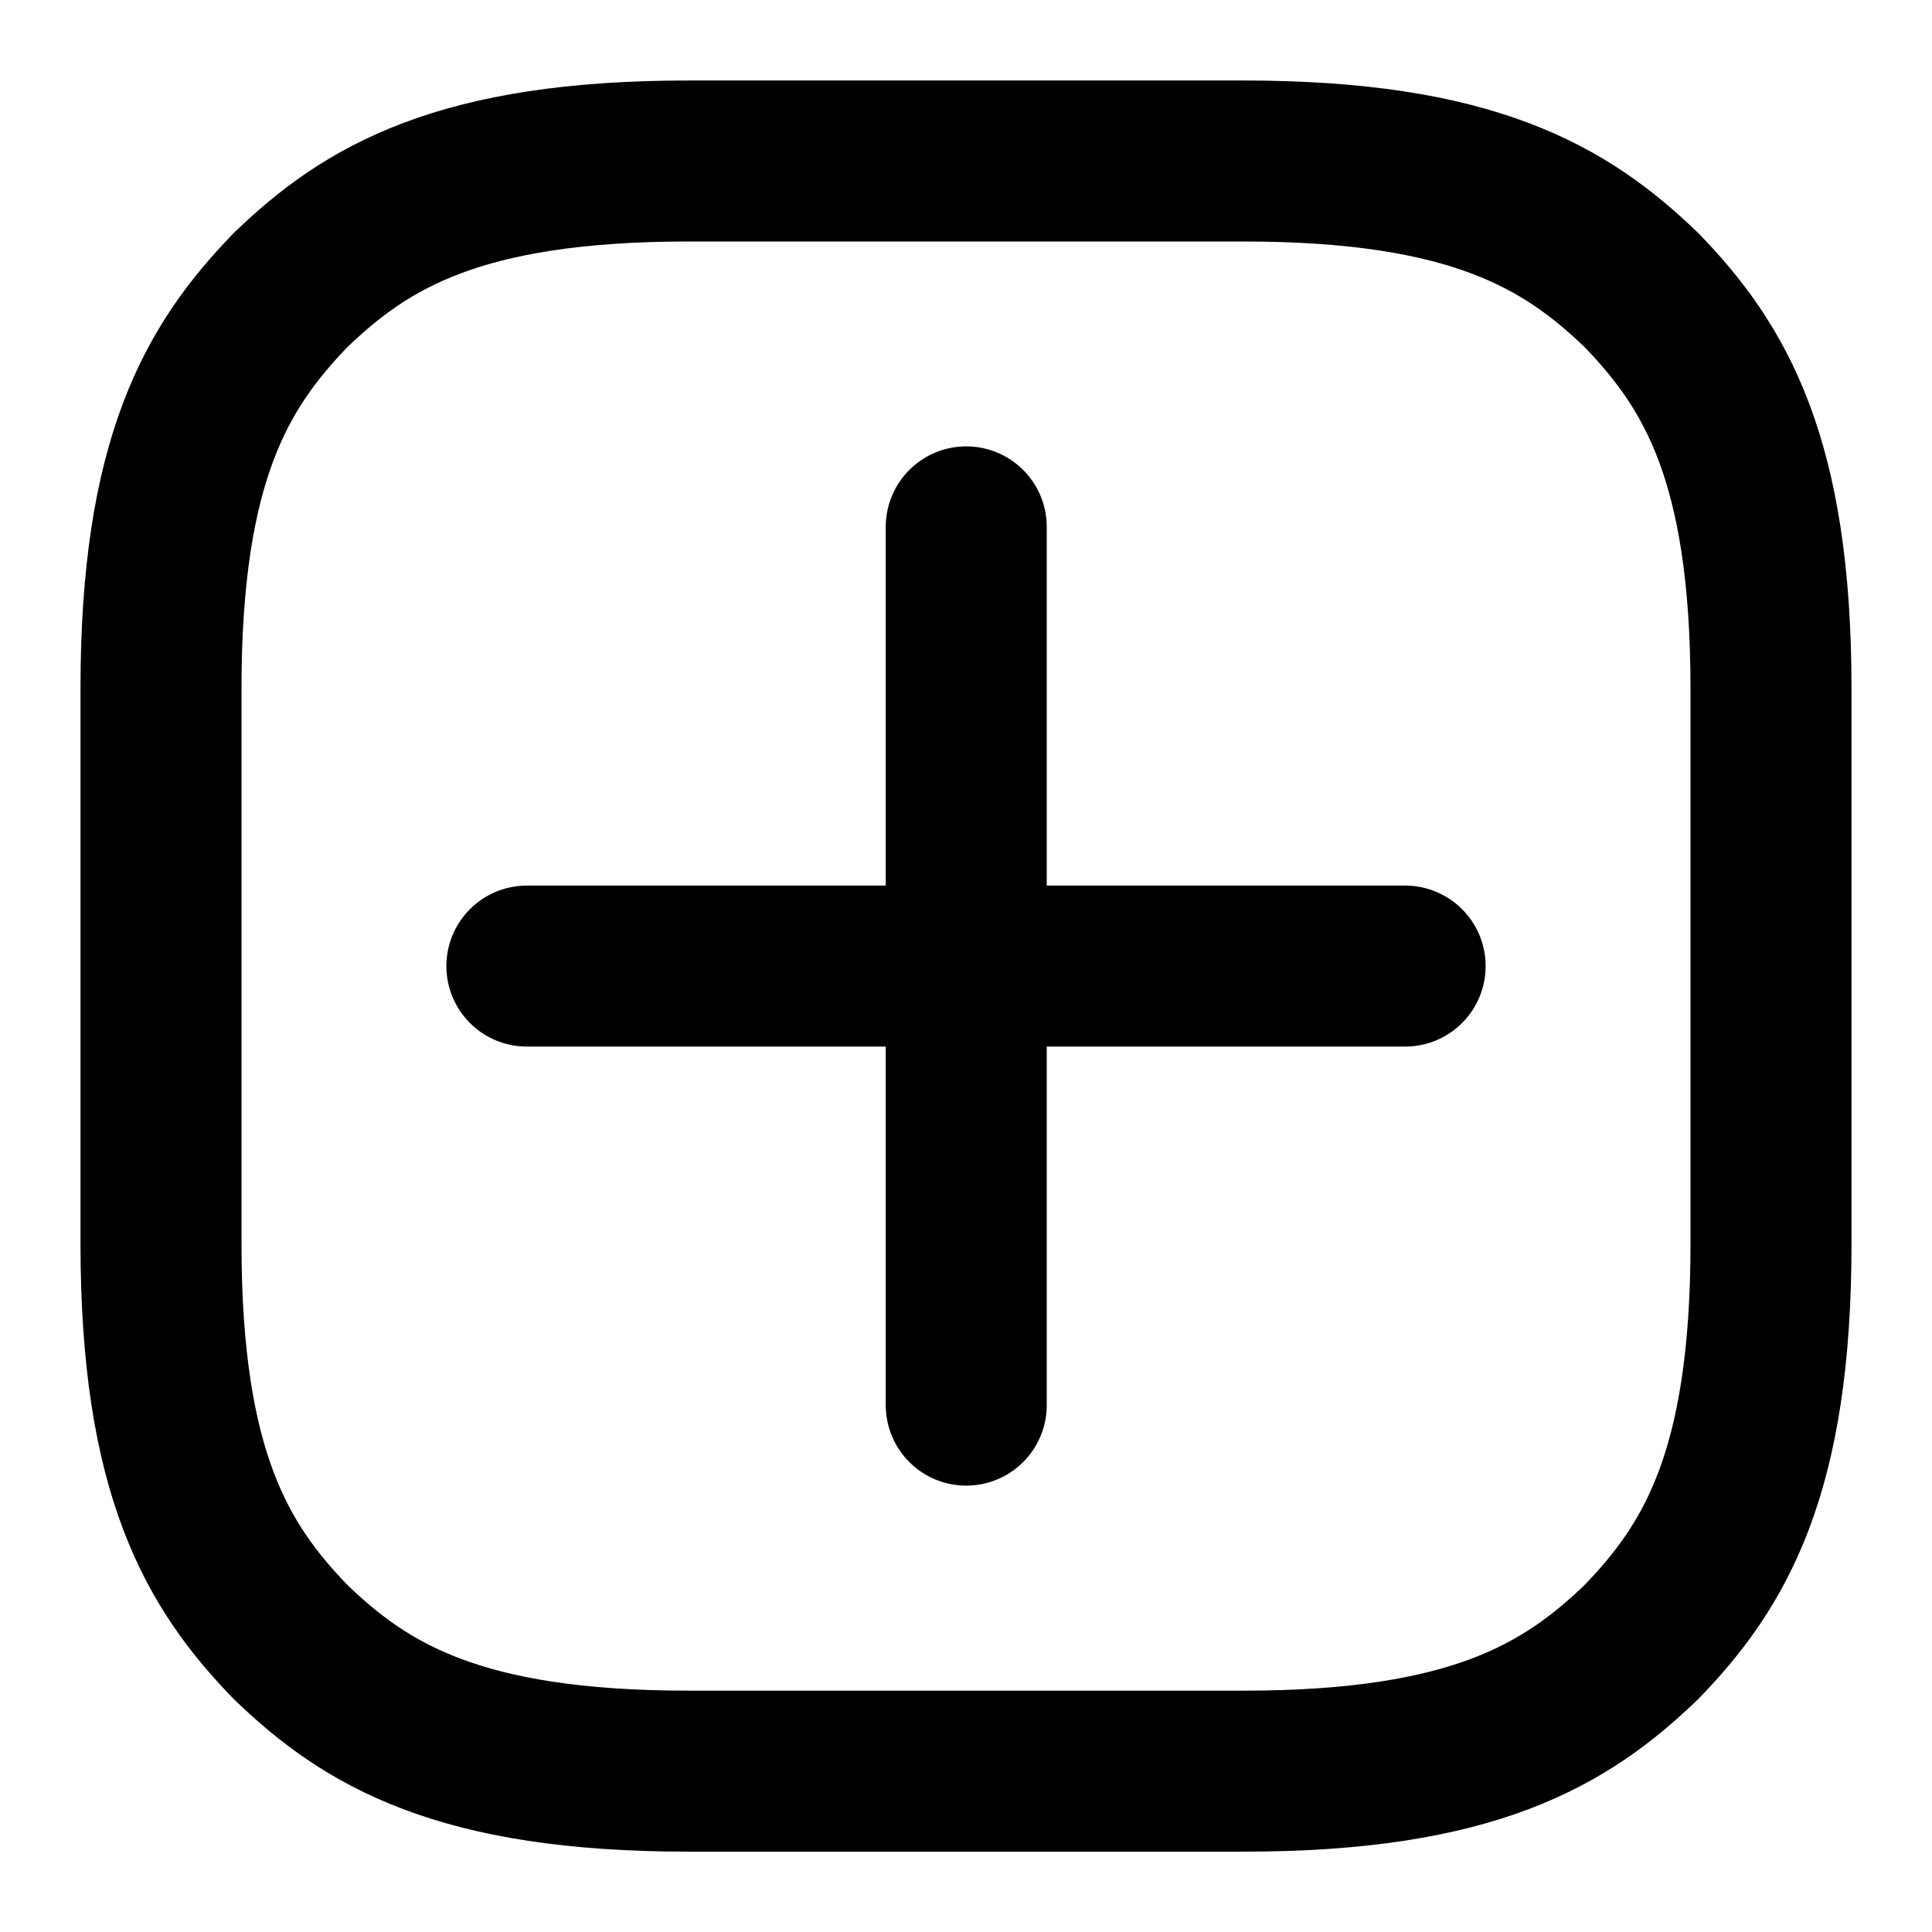
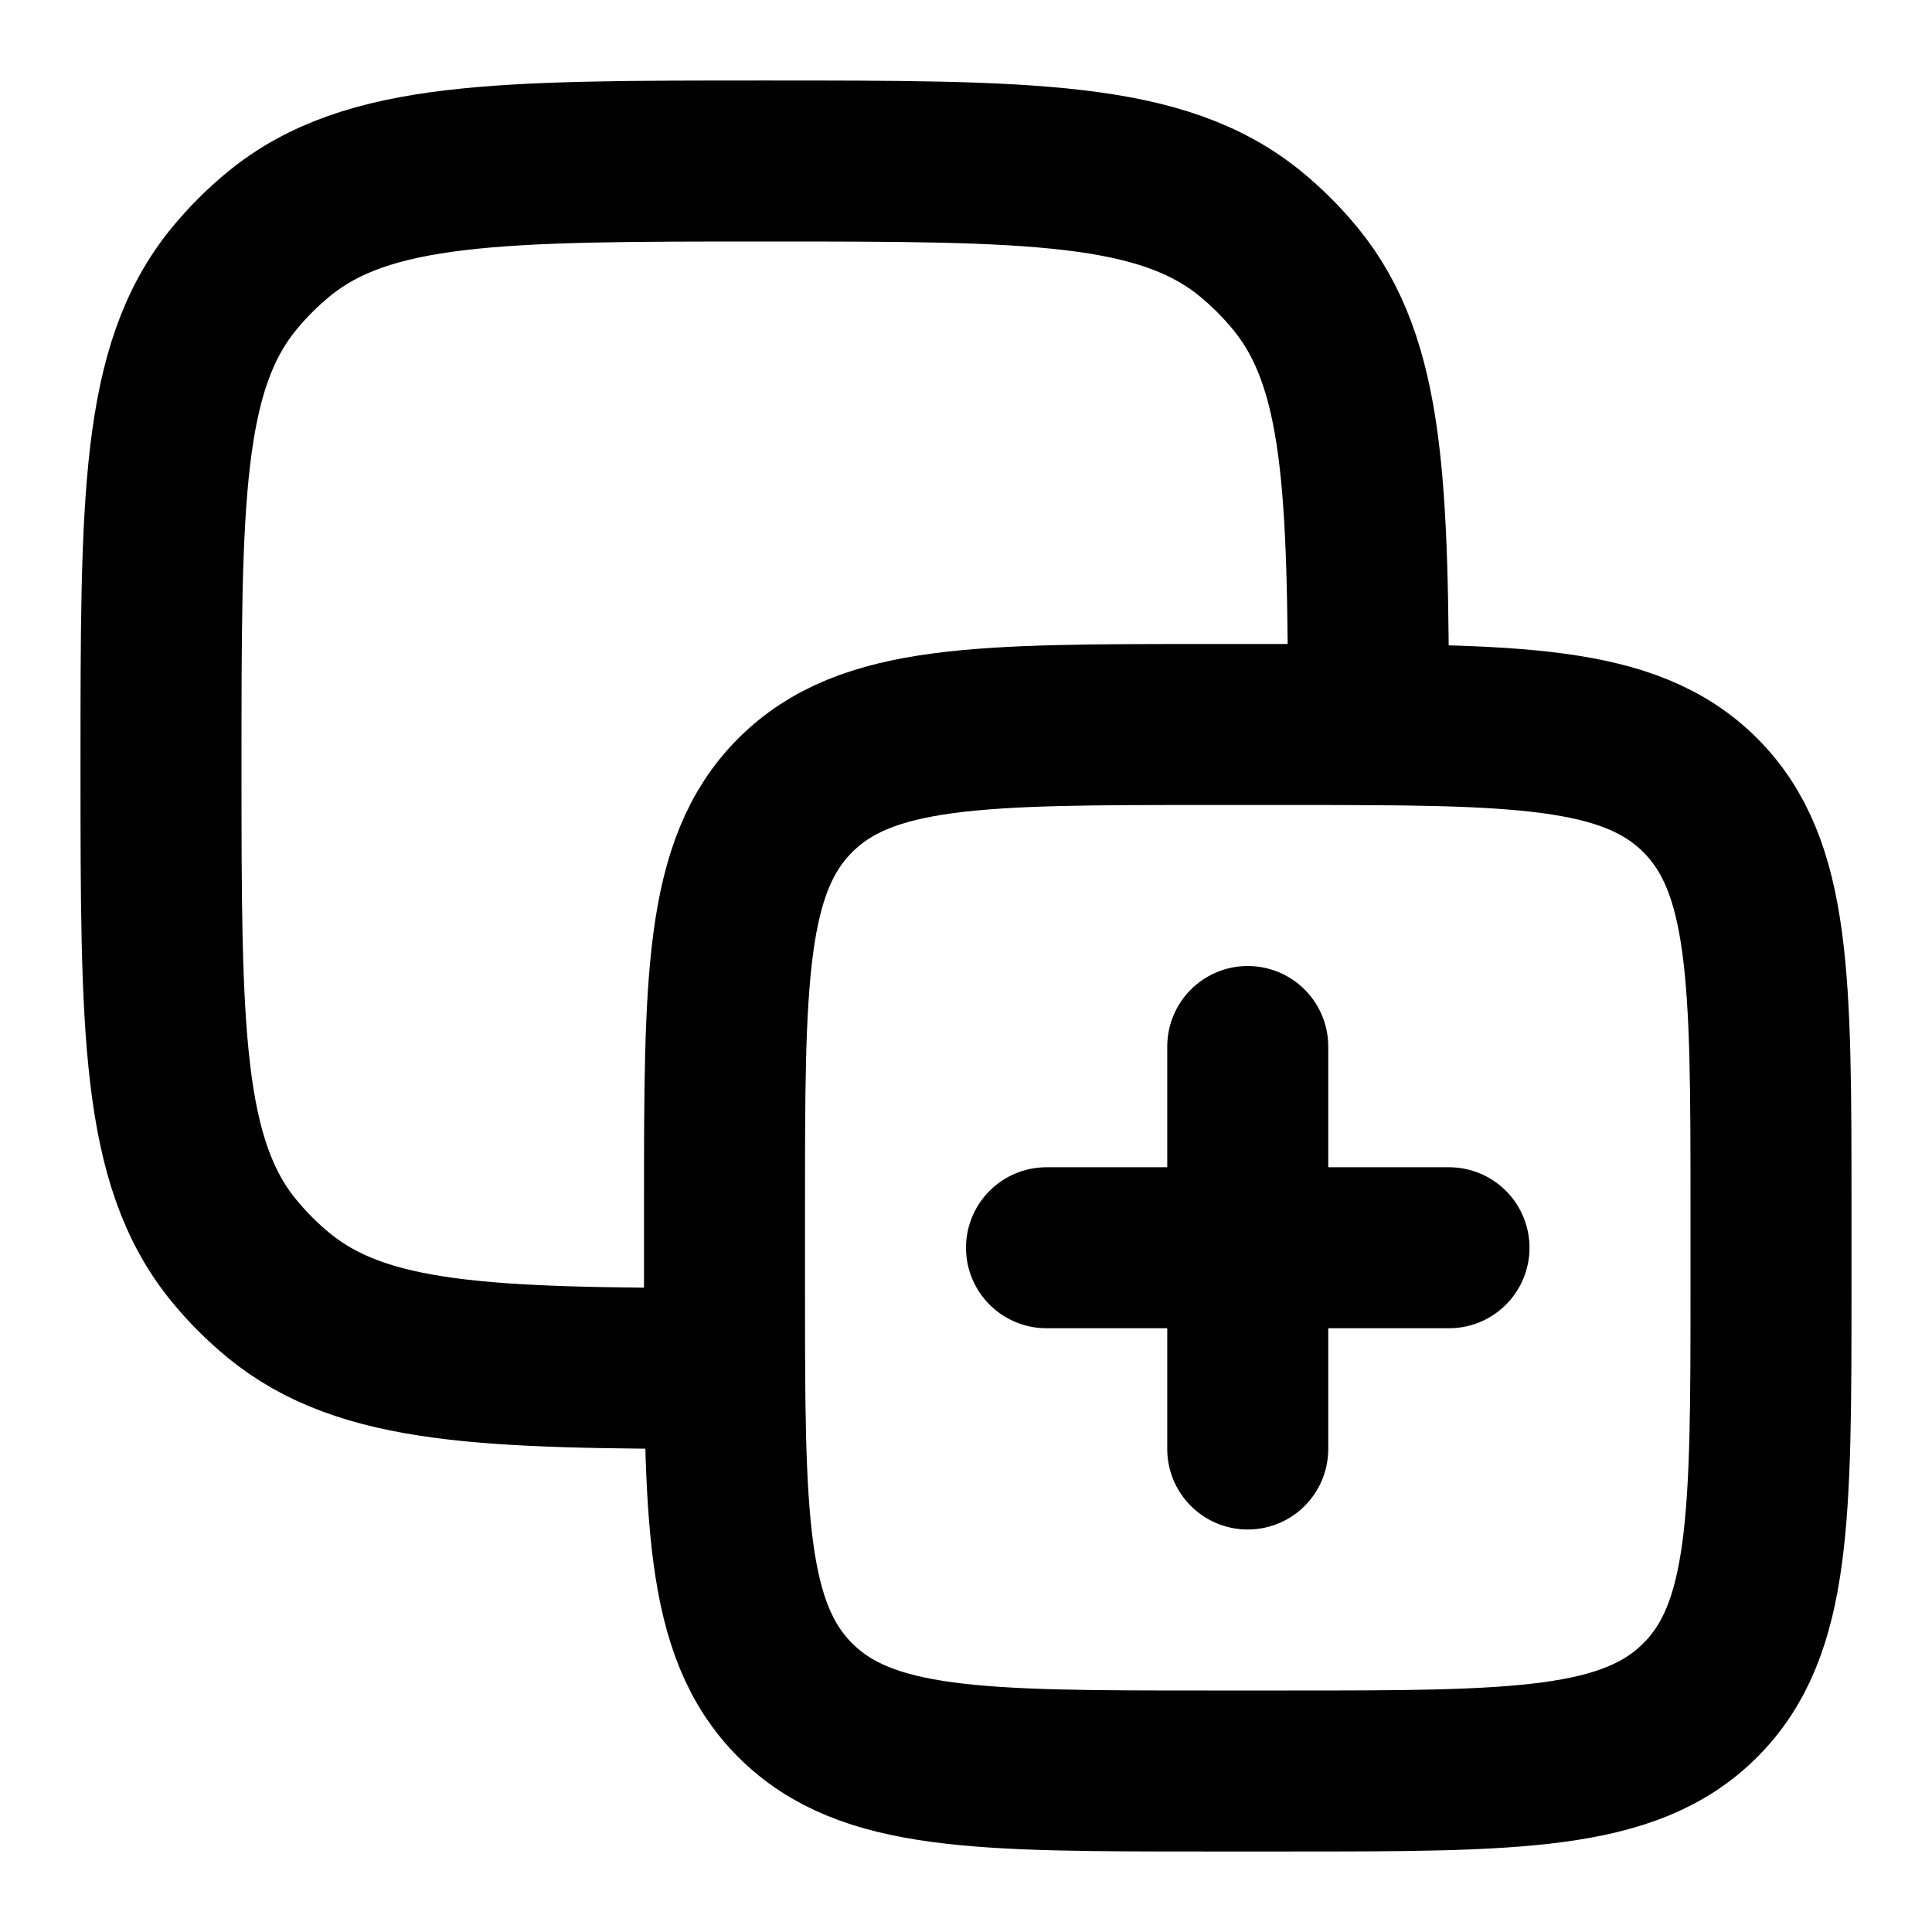
- <svg aria-label="Home" class="x1lliihq x1n2onr6 x5n08af" fill="currentColor" height="24" role="img" viewBox="0 0 24 24" width="24">
-   <path d="M2 12v3.45c0 2.849.698 4.005 1.606 4.944.94.909 2.098 1.608 4.946 1.608h6.896c2.848 0 4.006-.7 4.946-1.608C21.302 19.455 22 18.3 22 15.45V8.552c0-2.849-.698-4.006-1.606-4.945C19.454 2.7 18.296 2 15.448 2H8.552c-2.848 0-4.006.699-4.946 1.607C2.698 4.547 2 5.703 2 8.552Z" fill="none" stroke="currentColor" stroke-linecap="round" stroke-linejoin="round" stroke-width="2" />
-   <line fill="none" stroke="currentColor" stroke-linecap="round" stroke-linejoin="round" stroke-width="2" x1="6.545" x2="17.455" y1="12.001" y2="12.001" />
-   <line fill="none" stroke="currentColor" stroke-linecap="round" stroke-linejoin="round" stroke-width="2" x1="12.003" x2="12.003" y1="6.545" y2="17.455" />
+ <svg xmlns="http://www.w3.org/2000/svg" width="24" height="24" viewBox="0 0 24 24" fill="none" class="injected-svg" data-src="https://cdn.hugeicons.com/icons/layer-add-stroke-rounded.svg" role="img" color="#000000">
+   <path d="M9 15C9 12.172 9 10.757 9.879 9.879C10.757 9 12.172 9 15 9L16 9C18.828 9 20.243 9 21.121 9.879C22 10.757 22 12.172 22 15V16C22 18.828 22 20.243 21.121 21.121C20.243 22 18.828 22 16 22H15C12.172 22 10.757 22 9.879 21.121C9 20.243 9 18.828 9 16L9 15Z" stroke="#000000" stroke-width="2" stroke-linecap="round" stroke-linejoin="round" />
+   <path d="M17 9C16.997 6.043 16.953 4.511 16.092 3.462C15.926 3.26 15.74 3.074 15.538 2.908C14.431 2 12.787 2 9.5 2C6.213 2 4.569 2 3.462 2.908C3.26 3.074 3.074 3.26 2.908 3.462C2 4.569 2 6.213 2 9.5C2 12.787 2 14.431 2.908 15.538C3.074 15.74 3.26 15.926 3.462 16.092C4.511 16.953 6.043 16.997 9 17" stroke="#000000" stroke-width="2" stroke-linecap="round" stroke-linejoin="round" />
+   <path d="M18 15.5L13 15.5M15.5 13V18" stroke="#000000" stroke-width="2" stroke-linecap="round" />
</svg>
